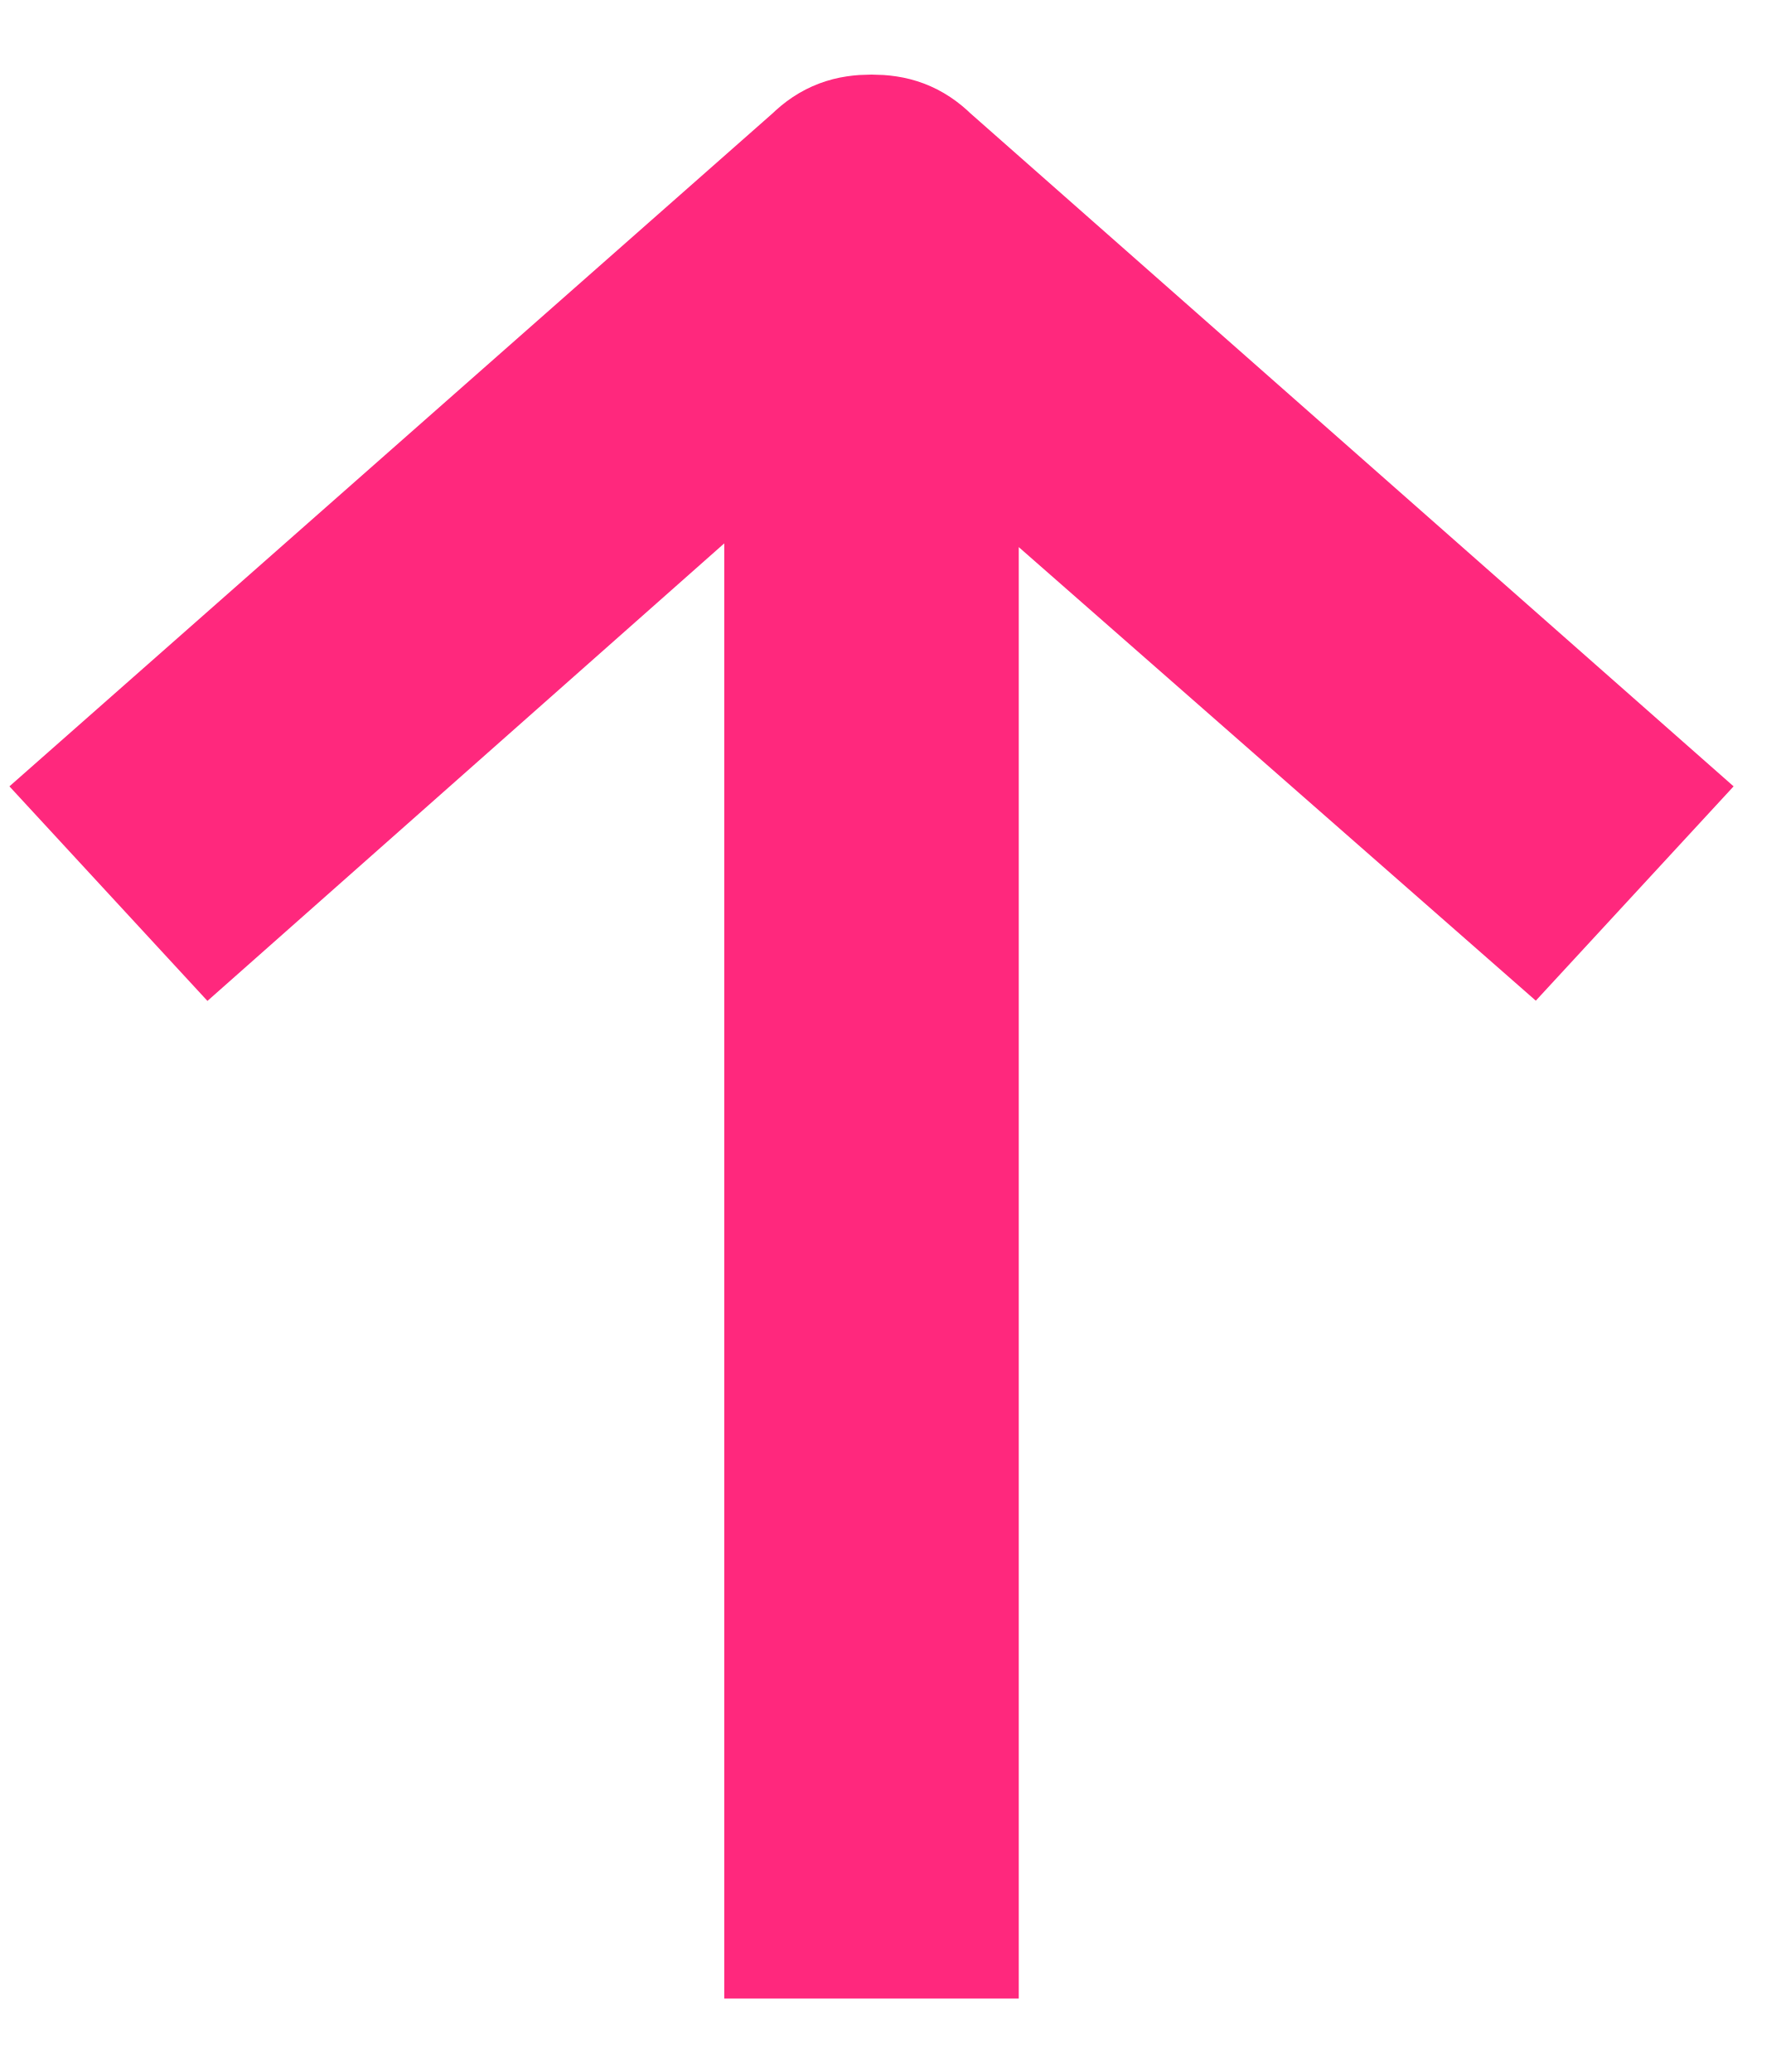
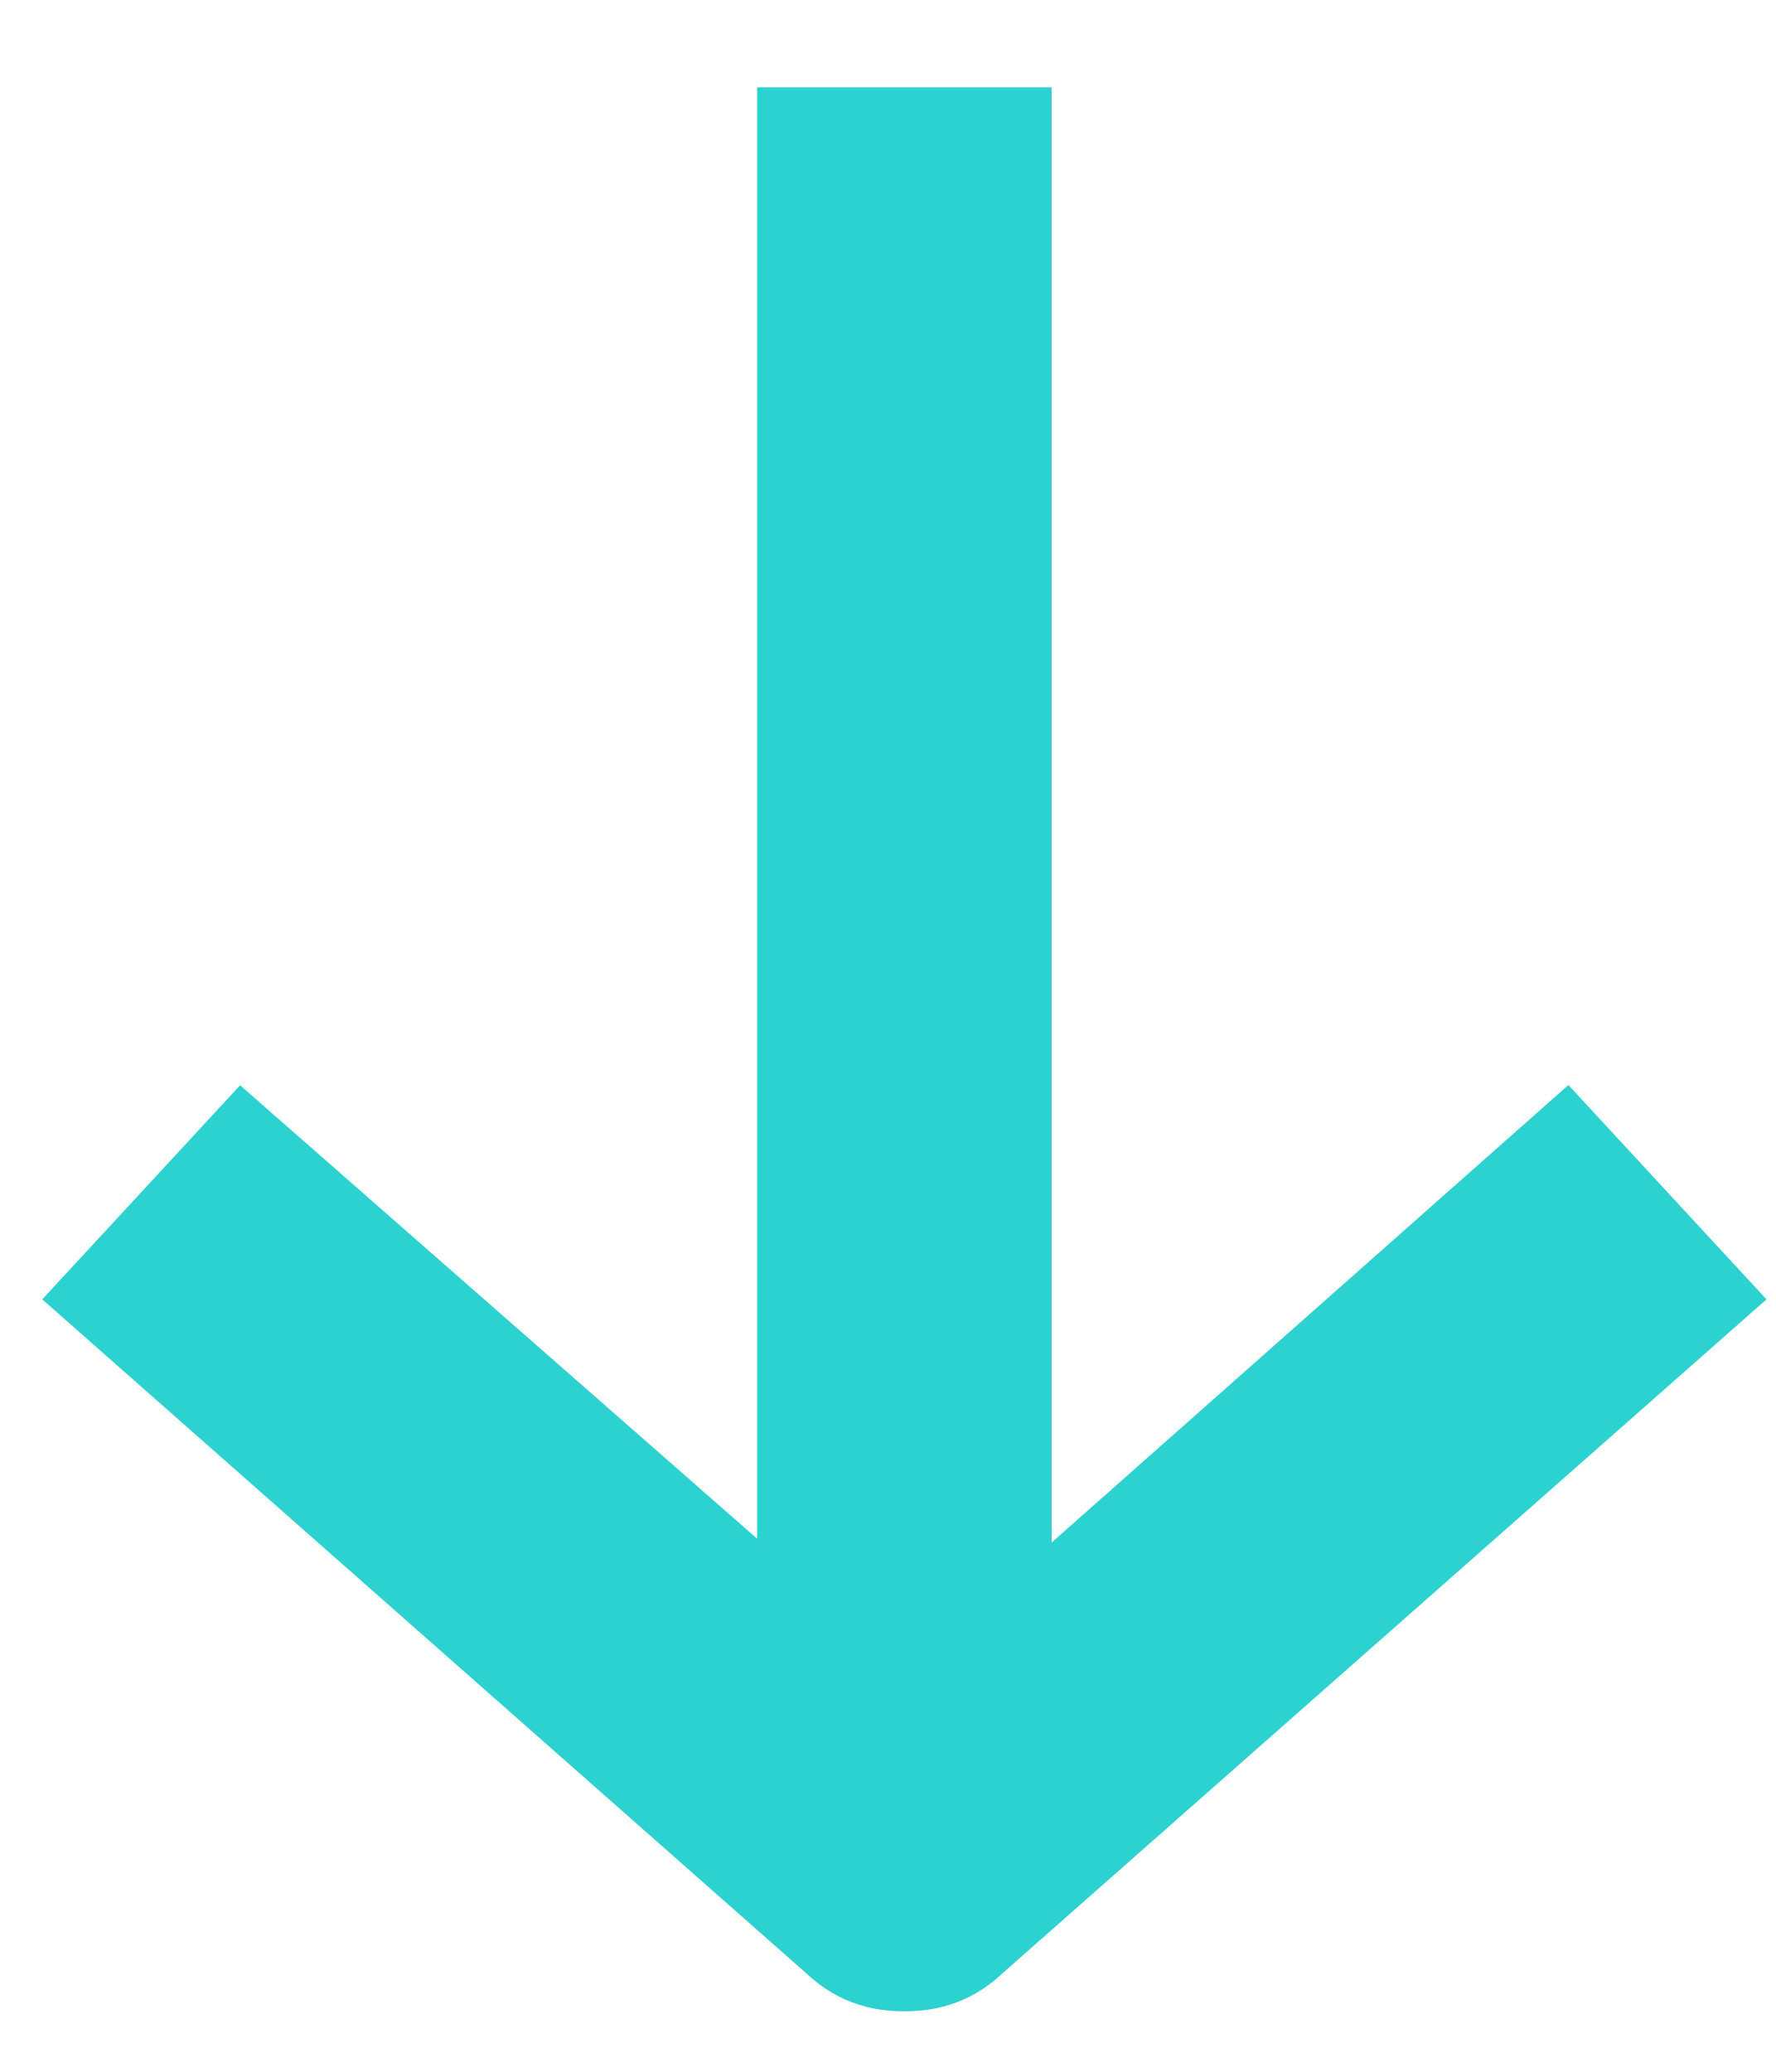
<svg xmlns="http://www.w3.org/2000/svg" width="12" height="14" viewBox="0 0 12 14" fill="none">
-   <path d="M6.384 13.004L6.384 2.593L10.341 6.064L11 5.35L6.219 1.134C6.12 1.036 6.021 1.004 5.889 1.004C5.757 1.004 5.658 1.036 5.559 1.134L0.778 5.35L1.437 6.064L5.394 2.561L5.394 13.004L6.384 13.004Z" fill="#FF287D" stroke="#FF287D" />
+   <path d="M5.616 1.09L5.616 11.5L1.659 8.03L1 8.743L5.781 12.96C5.88 13.057 5.979 13.09 6.111 13.09C6.243 13.09 6.342 13.057 6.441 12.96L11.222 8.743L10.563 8.03L6.606 11.533L6.606 1.09H5.616Z" fill="#2CD2CF" stroke="#2CD2CF" />
</svg>
